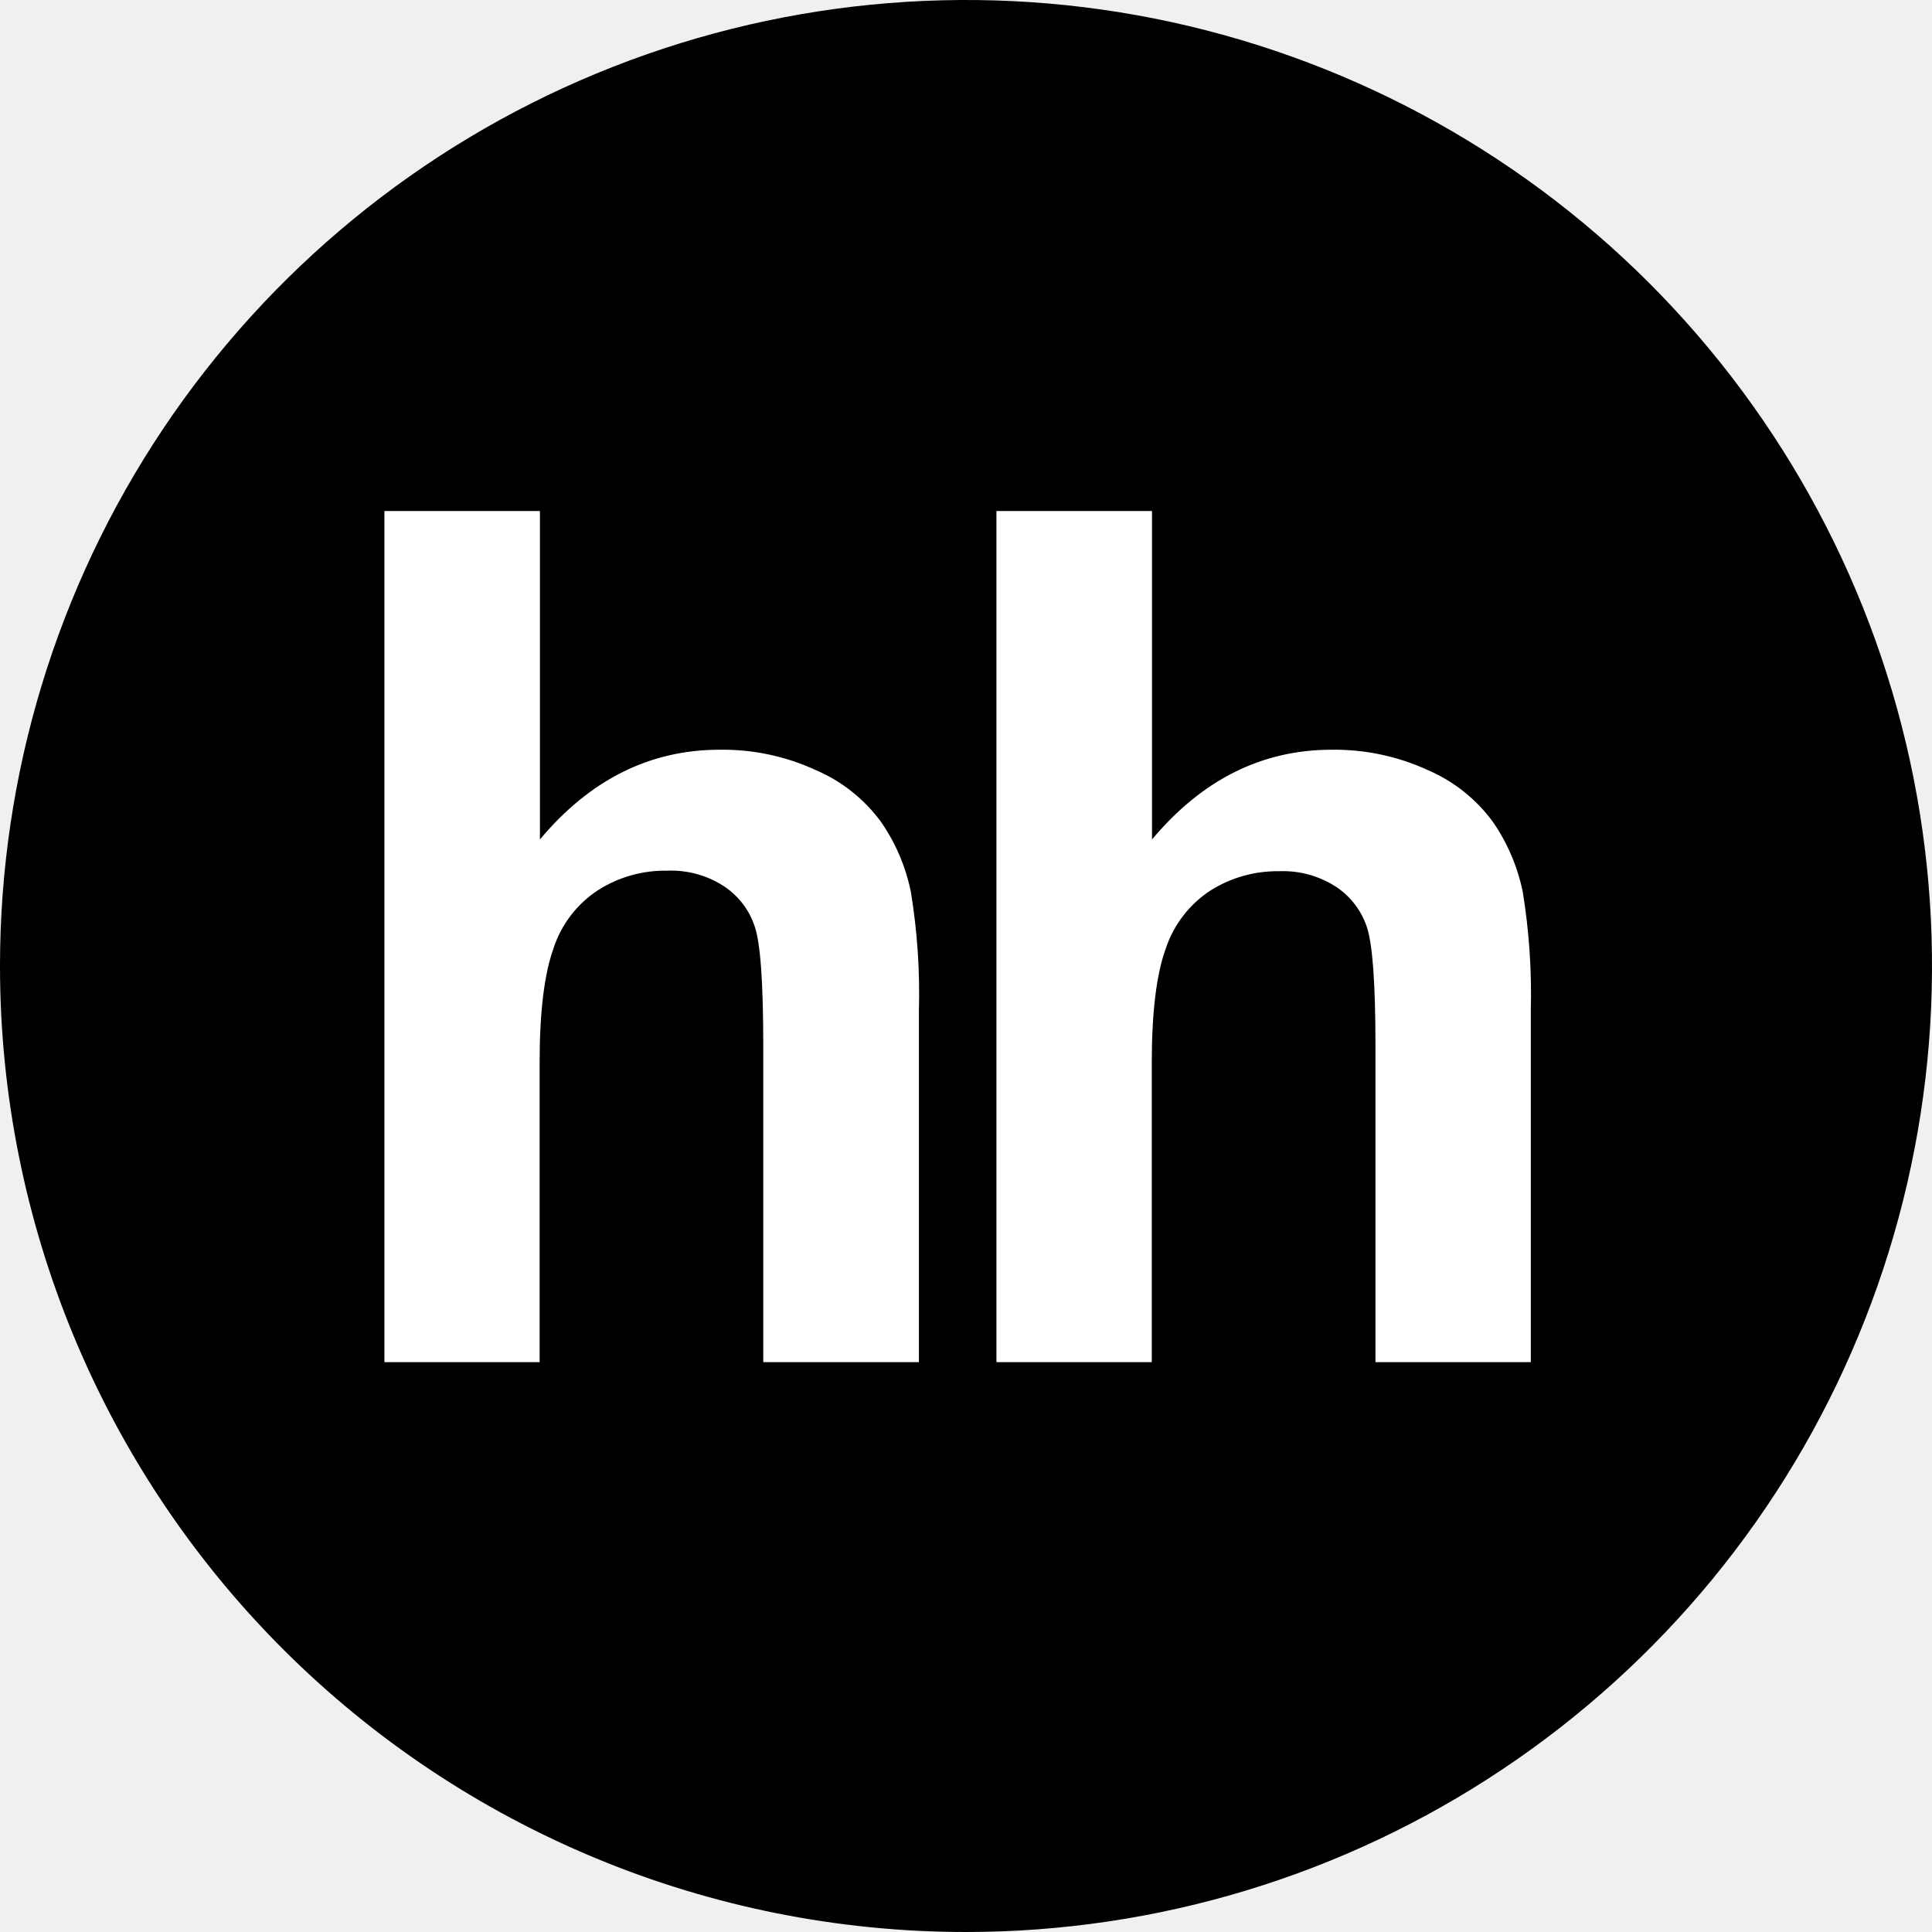
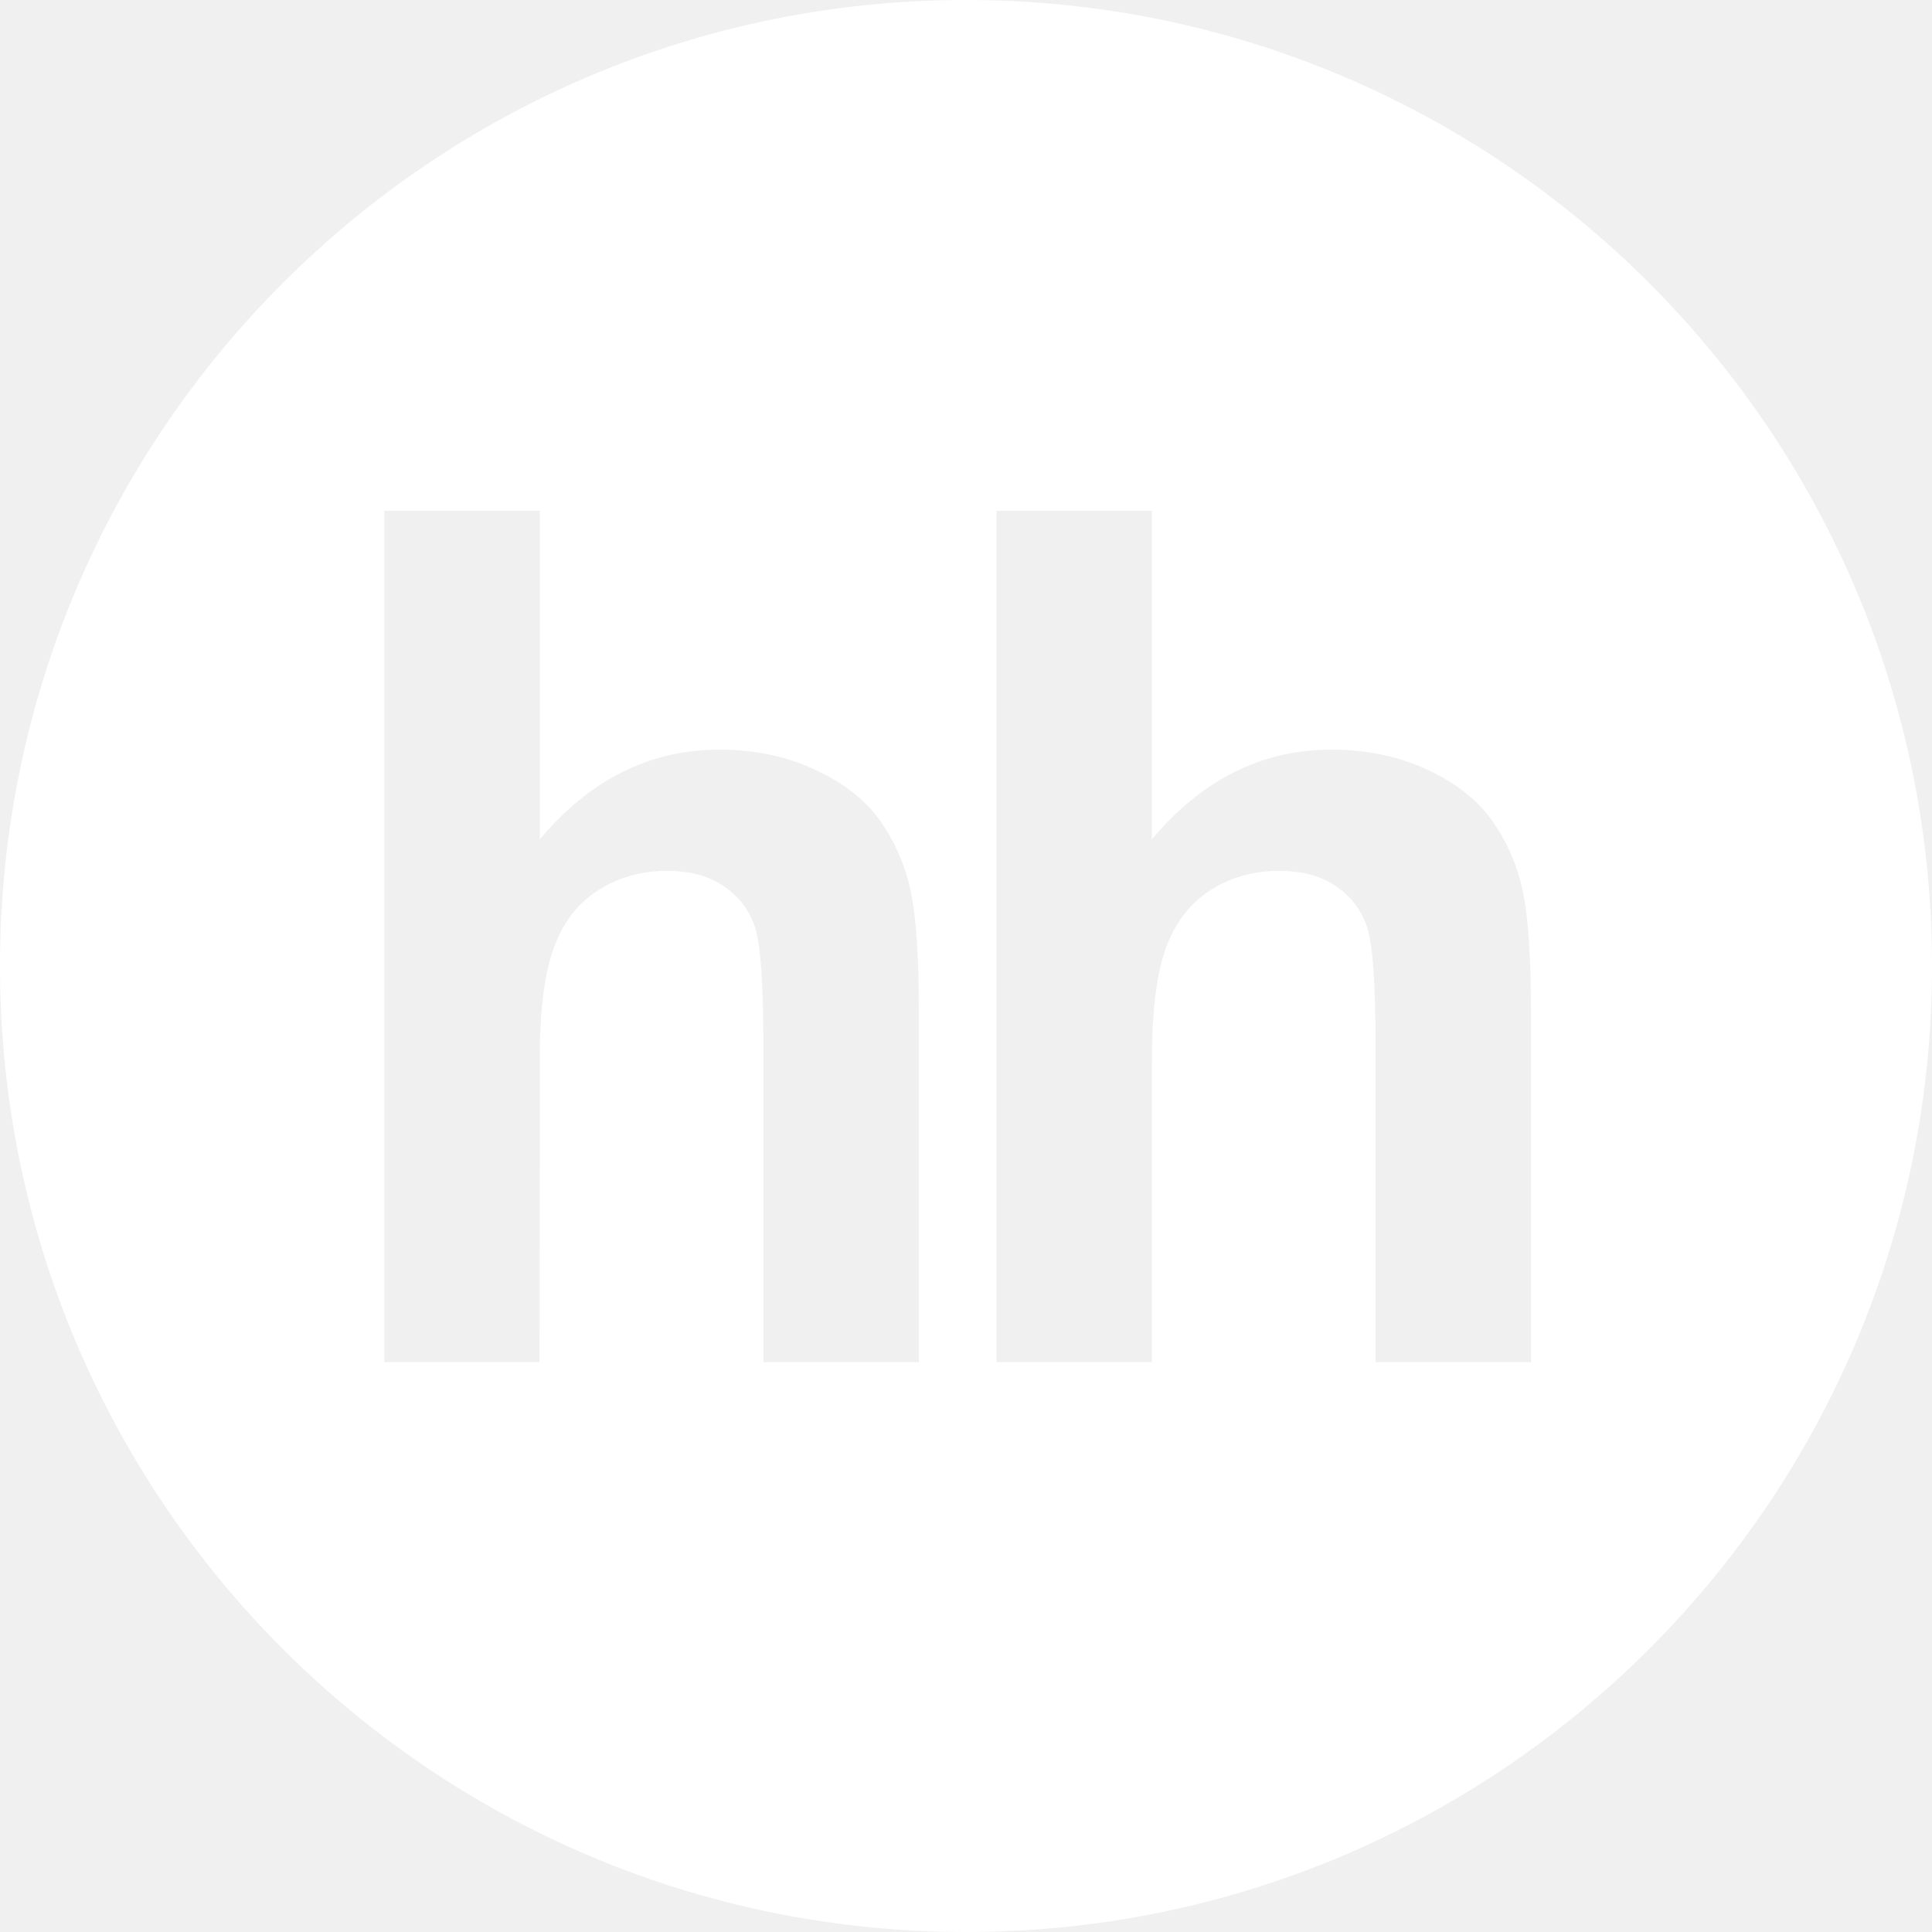
- <svg xmlns="http://www.w3.org/2000/svg" class="w-6 h-6" width="32" height="32" viewBox="0 0 32 32" fill="none">
-   <g clip-path="url(#clip0_651_771)">
-     <path class="group-hover:fill-primary-hover-100 ease-in-out transition-colors duration-300" fill-rule="evenodd" clip-rule="evenodd" d="M16 32C19.165 32 22.258 31.062 24.889 29.303C27.52 27.545 29.571 25.047 30.782 22.123C31.993 19.199 32.31 15.982 31.693 12.879C31.075 9.775 29.551 6.924 27.314 4.686C25.076 2.449 22.225 0.925 19.121 0.307C16.018 -0.31 12.801 0.007 9.877 1.218C6.953 2.429 4.455 4.48 2.696 7.111C0.938 9.742 0 12.835 0 16C0 20.244 1.686 24.313 4.686 27.314C7.687 30.314 11.757 32 16 32Z" fill="black" />
-     <path d="M14.593 13.614C14.317 13.237 13.945 12.941 13.516 12.757C13.015 12.525 12.468 12.409 11.916 12.418C10.764 12.418 9.77 12.915 8.943 13.904V8.464H6.367V22.561H8.938V17.592C8.938 16.758 9.016 16.127 9.17 15.701C9.3 15.306 9.561 14.967 9.91 14.741C10.251 14.525 10.648 14.414 11.052 14.421C11.38 14.408 11.704 14.495 11.98 14.672C12.223 14.829 12.406 15.063 12.498 15.338C12.596 15.617 12.642 16.277 12.642 17.317V22.561H15.22V16.744C15.238 16.085 15.194 15.425 15.087 14.774C15.003 14.358 14.835 13.963 14.593 13.614Z" fill="white" />
-     <path d="M25.222 14.774C25.137 14.358 24.969 13.964 24.728 13.614C24.453 13.238 24.082 12.942 23.654 12.757C23.153 12.526 22.606 12.41 22.054 12.418C20.902 12.418 19.911 12.913 19.081 13.904V8.464H16.504V22.561H19.077V17.602C19.077 16.767 19.154 16.137 19.309 15.71C19.44 15.316 19.7 14.978 20.048 14.75C20.389 14.535 20.785 14.424 21.189 14.43C21.517 14.417 21.841 14.505 22.118 14.681C22.361 14.838 22.544 15.073 22.637 15.347C22.734 15.628 22.782 16.287 22.782 17.326V22.561H25.355V16.744C25.372 16.085 25.328 15.425 25.222 14.774Z" fill="white" />
+ <svg xmlns="http://www.w3.org/2000/svg" width="60" height="60" viewBox="0 0 60 60">
+   <g fill="none" fill-rule="evenodd">
+     <g fill="#fff">
+       <g>
+         <g>
+           <g>
+             <g>
+               <g>
+                 <g>
+                   <path d="M30 60c16.57 0 30-13.43 30-30S46.57 0 30 0 0 13.43 0 30s13.43 30 30 30zM16.764 15.86v10.206c1.552-1.852 3.415-2.785 5.575-2.785 1.112 0 2.108.213 3 .635.898.42 1.568.957 2.02 1.61.455.657.762 1.38.928 2.174.166.79.248 2.02.248 3.69v10.912h-4.828v-9.827c0-1.95-.087-3.186-.27-3.71-.184-.53-.506-.944-.97-1.25-.464-.314-1.043-.47-1.742-.47-.8 0-1.518.202-2.14.6-.638.4-1.097.996-1.386 1.795-.295.8-.442 1.98-.436 3.545l-.006 9.317h-4.822v-26.44h4.828zm19.008 0v10.206c1.554-1.852 3.415-2.785 5.575-2.785 1.108 0 2.11.213 3.007.635.892.42 1.562.957 2.013 1.61.455.657.764 1.38.928 2.174.166.79.25 2.02.25 3.69v10.912H42.72v-9.827c0-1.95-.09-3.186-.274-3.71-.184-.53-.505-.944-.97-1.25-.46-.314-1.044-.47-1.743-.47-.8 0-1.517.202-2.14.6-.63.4-1.09.996-1.385 1.795-.29.8-.436 1.98-.436 3.545v9.317H30.95v-26.44h4.822z" />
+                 </g>
+               </g>
+             </g>
+           </g>
+         </g>
+       </g>
+     </g>
  </g>
-   <defs>
-     <clipPath id="clip0_651_771">
-       <rect width="32" height="32" fill="white" />
-     </clipPath>
-   </defs>
</svg>
